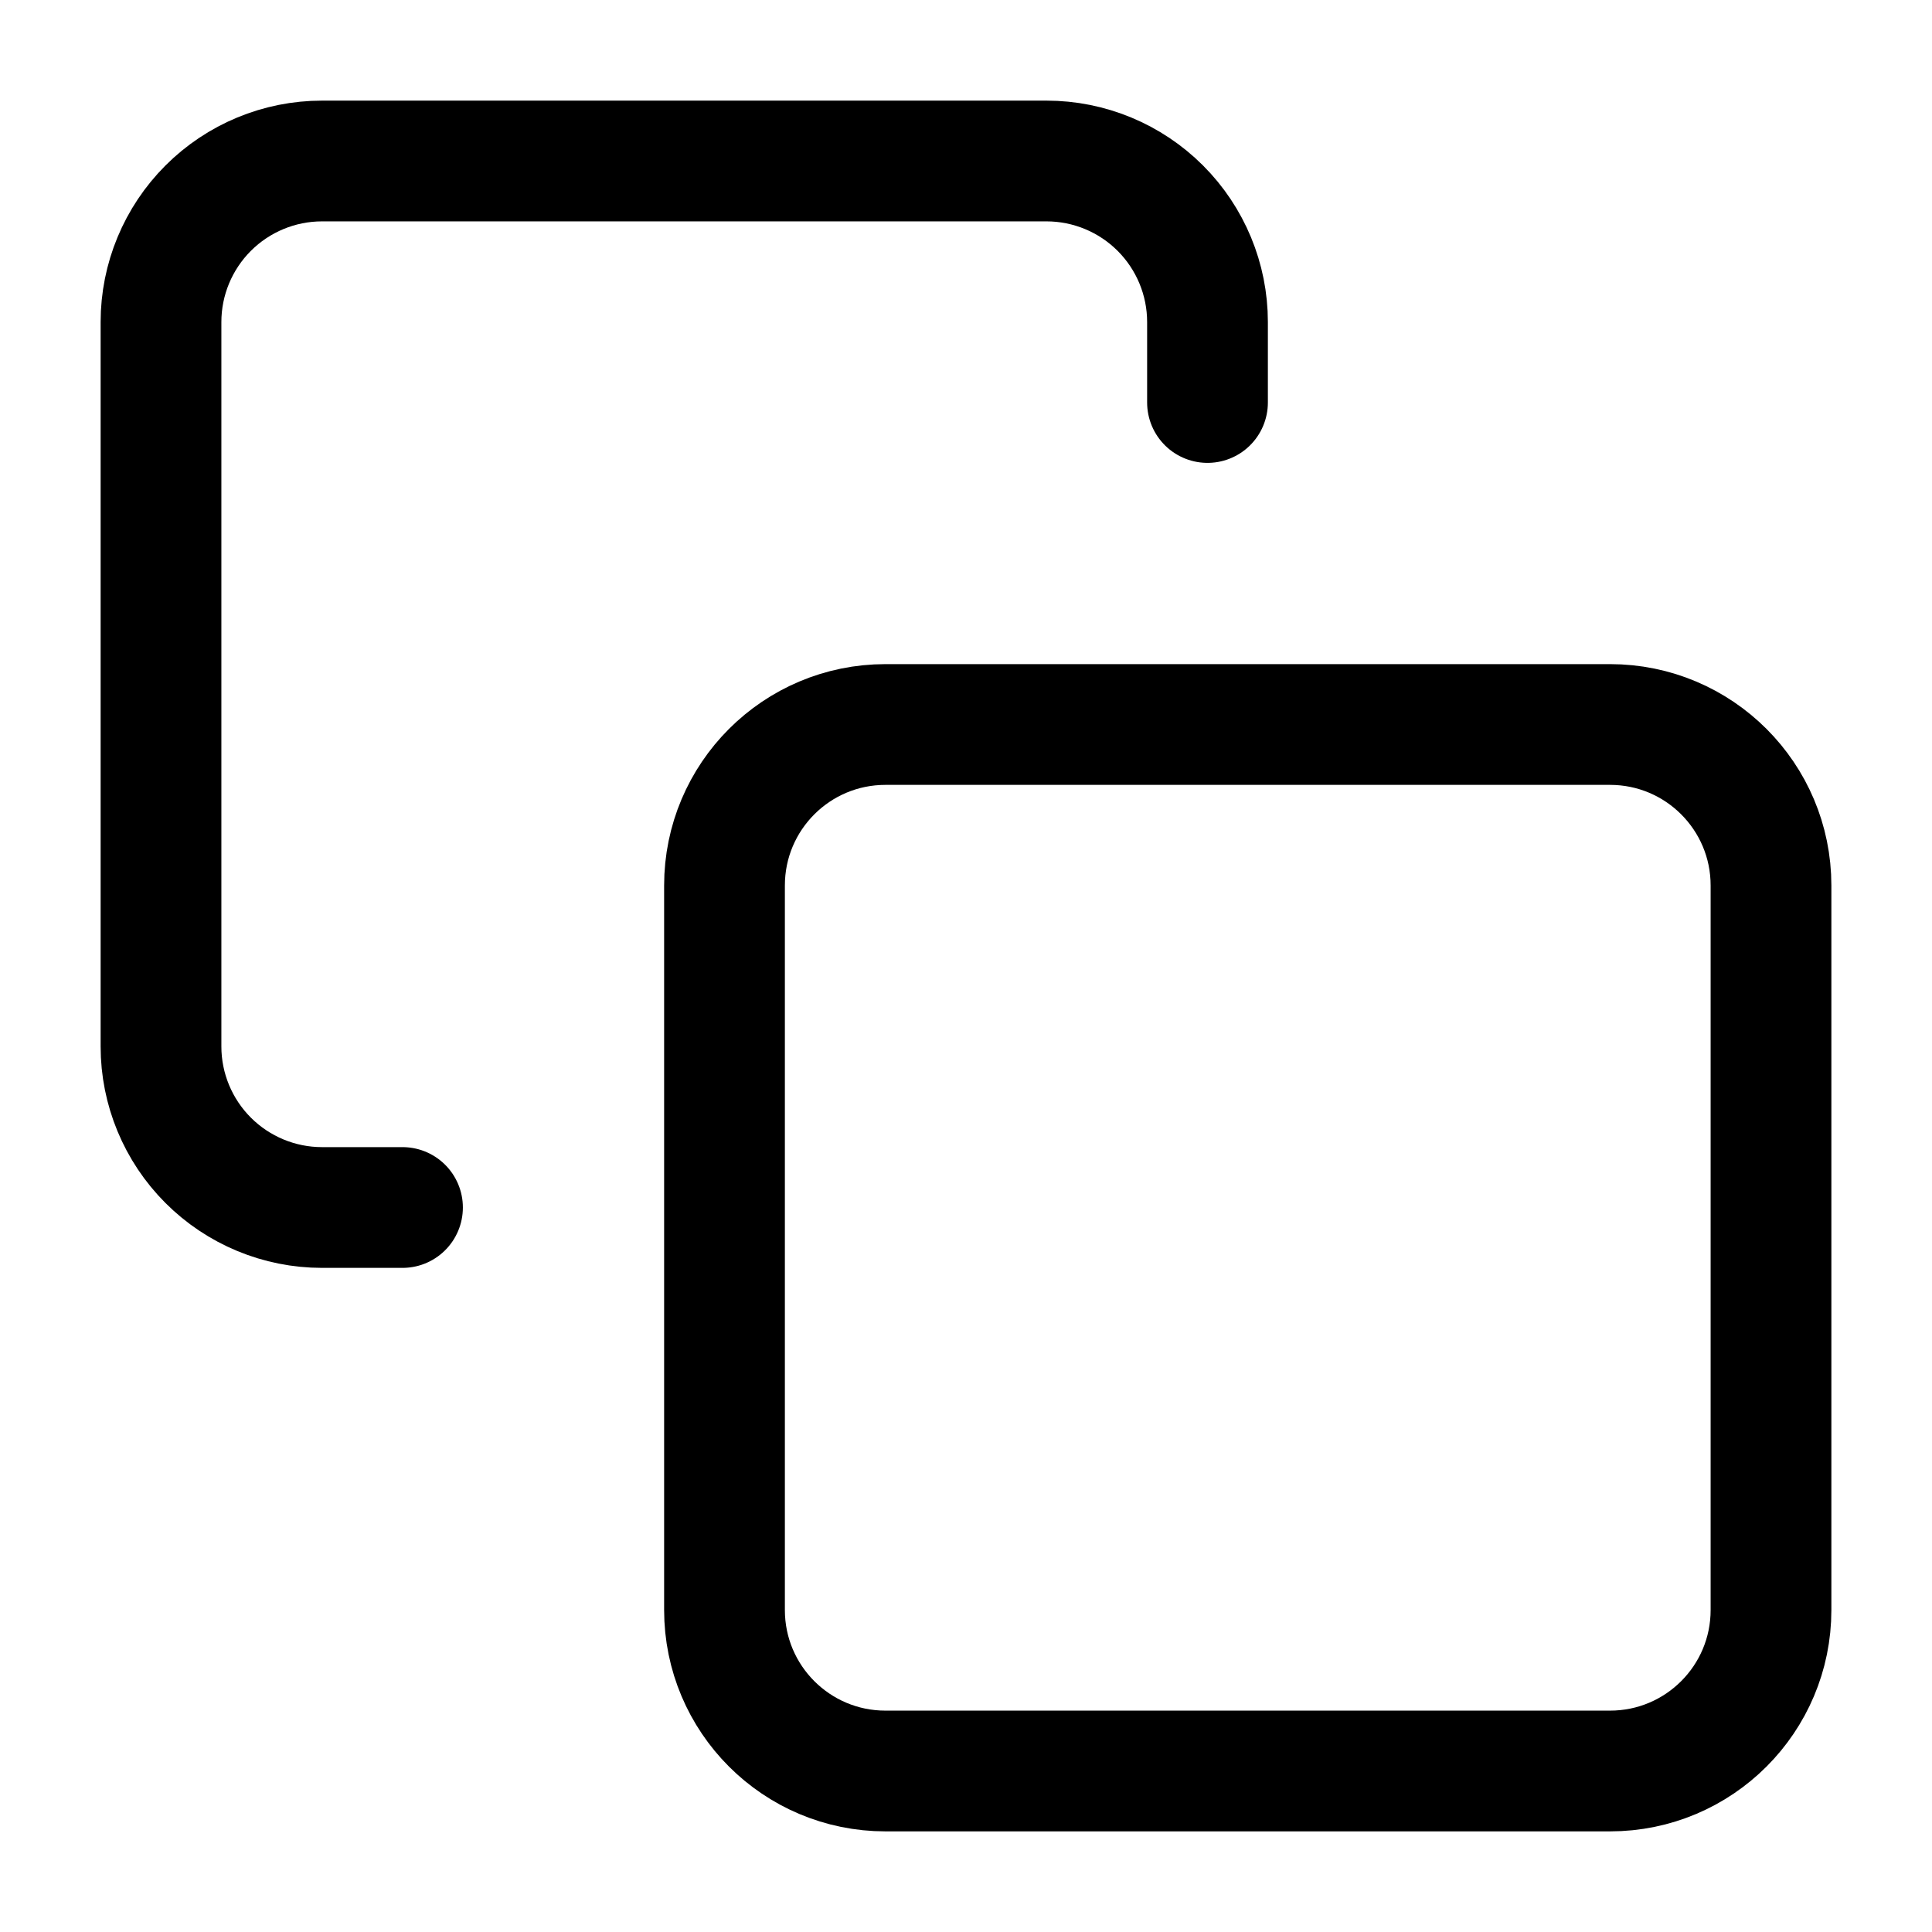
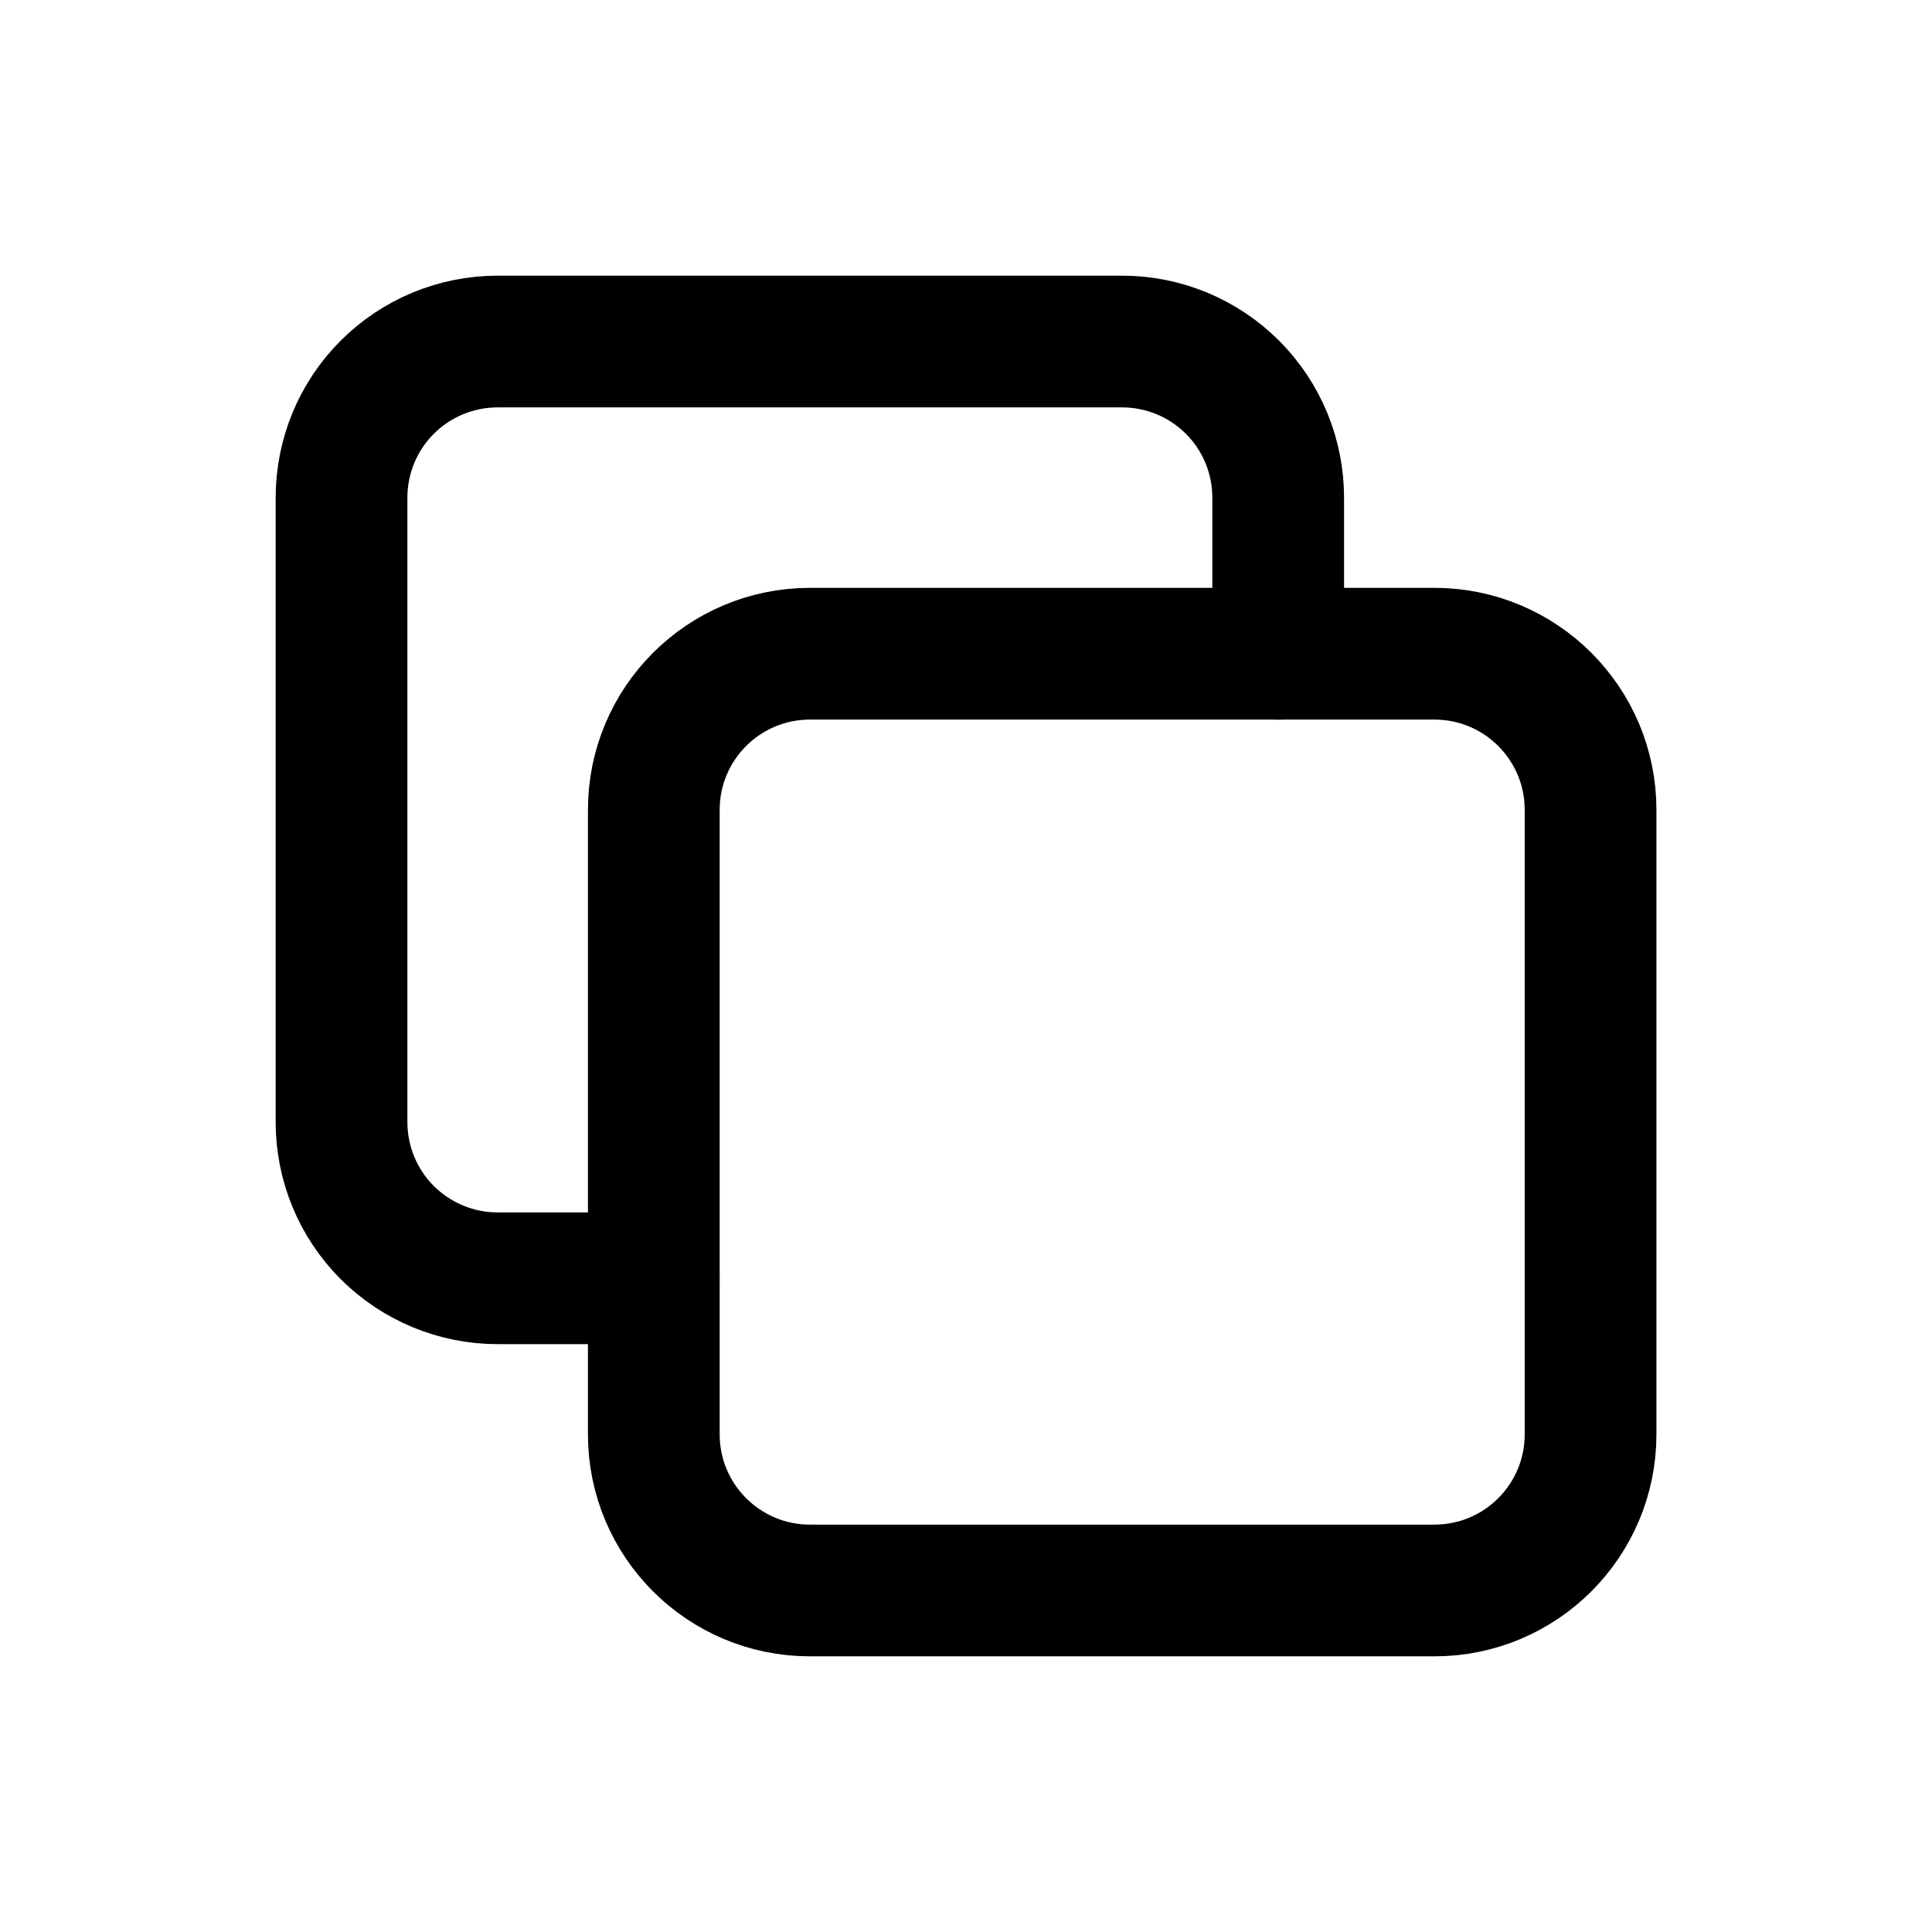
- <svg xmlns="http://www.w3.org/2000/svg" width="24" height="24" viewBox="0 0 24 24" fill="none">
-   <path d="M20 9H11C9.895 9 9 9.895 9 11V20C9 21.105 9.895 22 11 22H20C21.105 22 22 21.105 22 20V11C22 9.895 21.105 9 20 9Z" stroke="currentColor" stroke-width="1.5" stroke-linecap="round" stroke-linejoin="round" />
-   <path d="M5 15H4C3.47 15 2.961 14.789 2.586 14.414C2.211 14.039 2 13.53 2 13V4C2 3.47 2.211 2.961 2.586 2.586C2.961 2.211 3.47 2 4 2H13C13.53 2 14.039 2.211 14.414 2.586C14.789 2.961 15 3.47 15 4V5" stroke="currentColor" stroke-width="1.5" stroke-linecap="round" stroke-linejoin="round" />
+ <svg xmlns="http://www.w3.org/2000/svg" width="22" height="22" viewBox="0 0 22 22" fill="none">
+   <path d="M16.334 7.444H9.223C8.241 7.444 7.445 8.24 7.445 9.222V16.333C7.445 17.315 8.241 18.111 9.223 18.111H16.334C17.316 18.111 18.112 17.315 18.112 16.333V9.222C18.112 8.24 17.316 7.444 16.334 7.444Z" stroke="currentColor" stroke-width="1.5" stroke-linecap="round" stroke-linejoin="round" />
+   <path d="M14.555 7.445V5.667C14.555 5.195 14.368 4.743 14.035 4.41C13.701 4.076 13.249 3.889 12.778 3.889H5.666C5.195 3.889 4.743 4.076 4.409 4.41C4.076 4.743 3.889 5.195 3.889 5.667V12.778C3.889 13.249 4.076 13.702 4.409 14.035C4.743 14.368 5.195 14.556 5.666 14.556H7.444" stroke="currentColor" stroke-width="1.5" stroke-linecap="round" stroke-linejoin="round" />
</svg>
